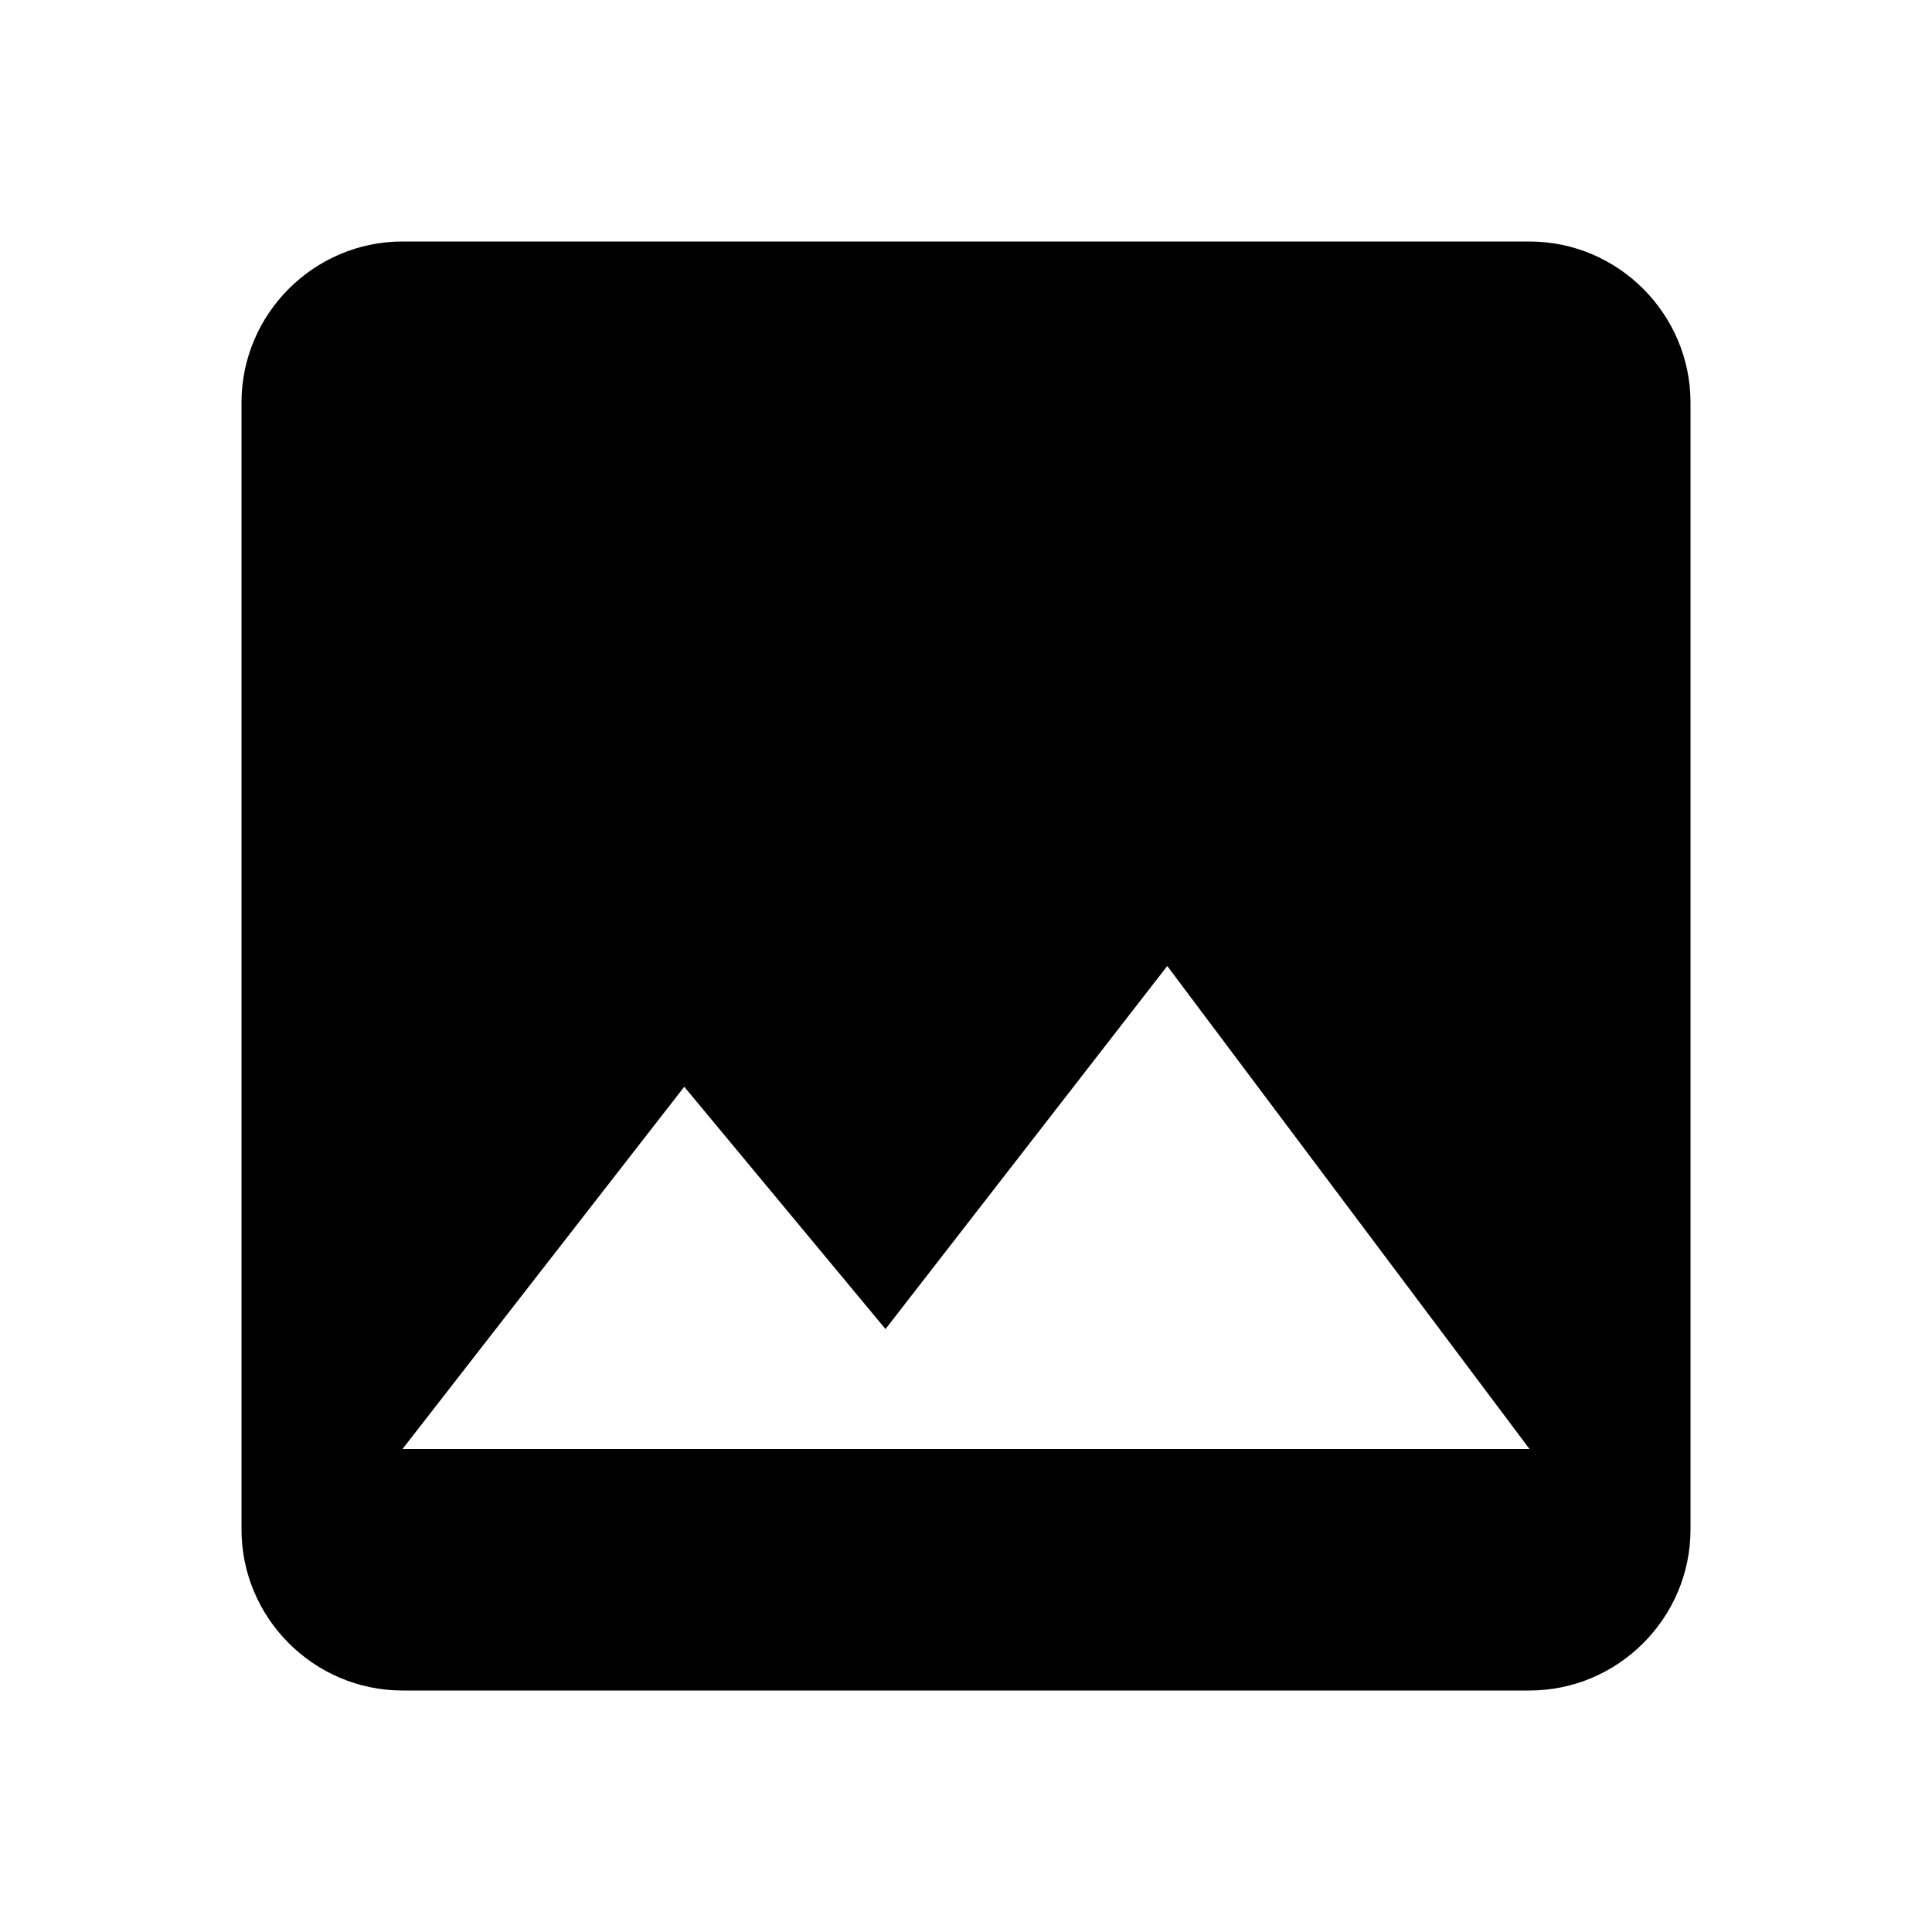
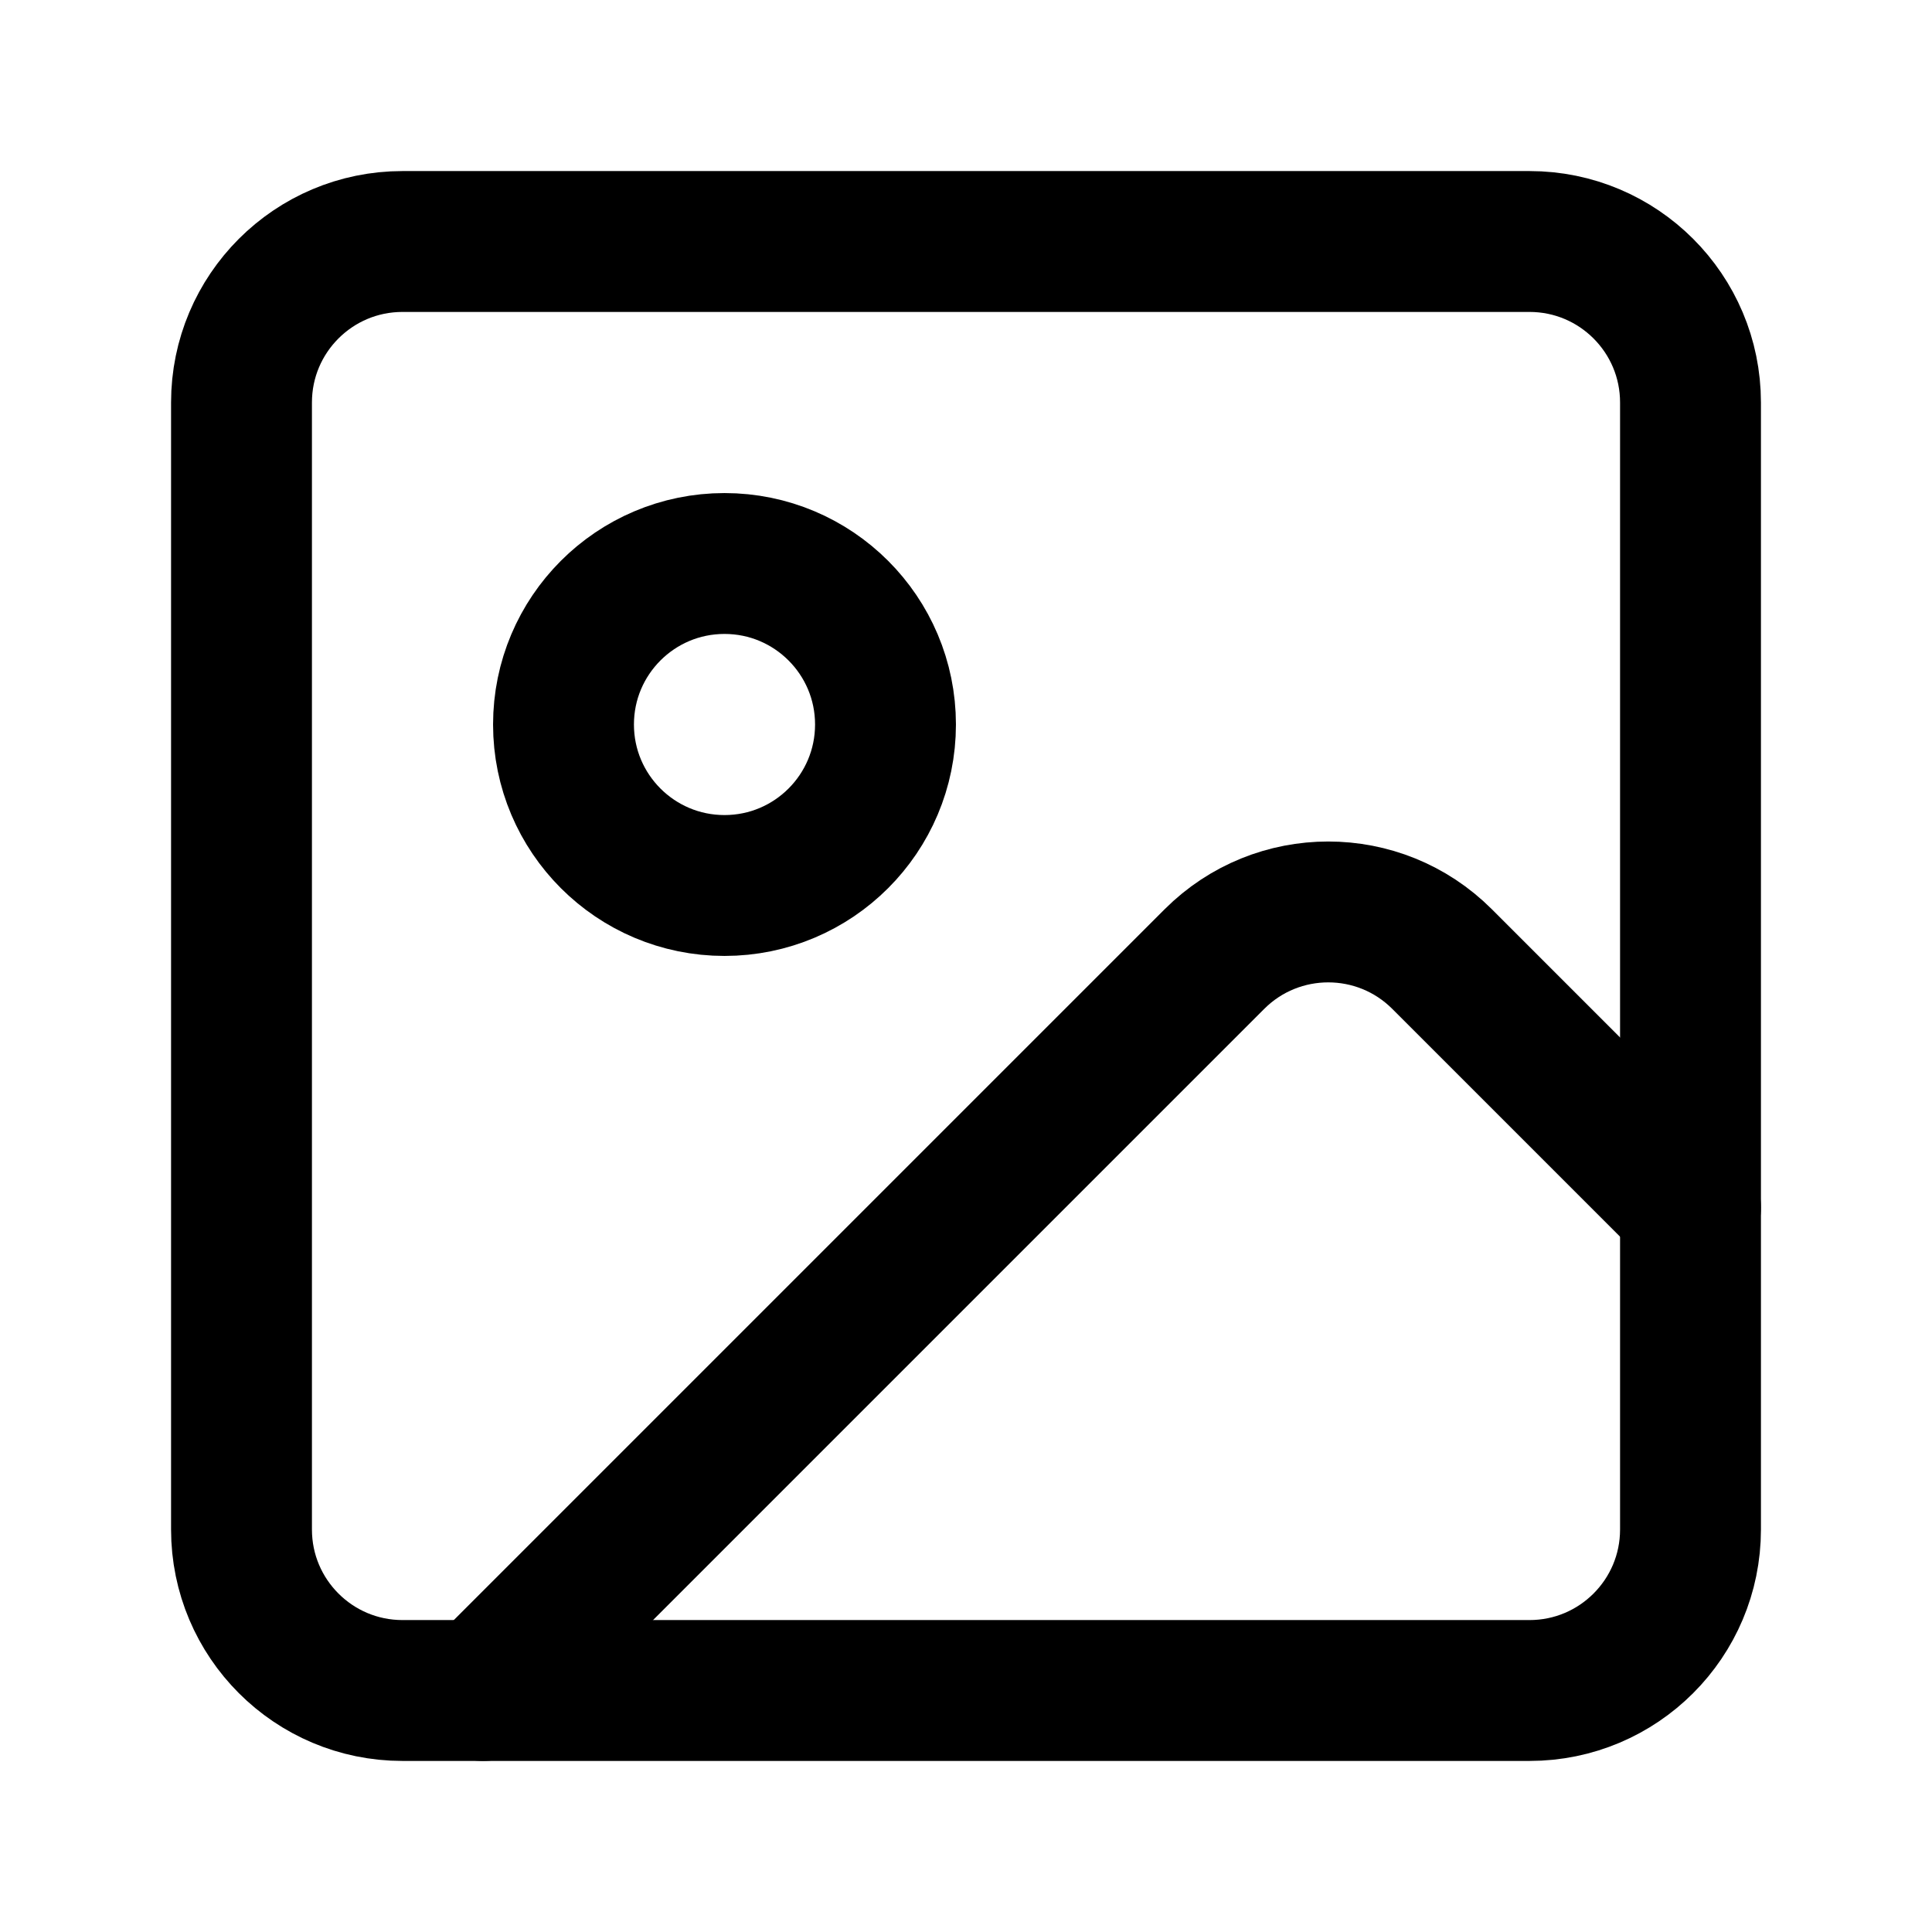
- <svg xmlns="http://www.w3.org/2000/svg" viewBox="0 0 24 24" width="24" height="24" fill="#000000">
-   <path d="M21 19V5c0-1.1-.9-2-2-2H5c-1.1 0-2 .9-2 2v14c0 1.1.9 2 2 2h14c1.1 0 2-.9 2-2zM8.5 13.5l2.5 3.01L14.5 12l4.5 6H5l3.5-4.5z" />
+ <svg xmlns="http://www.w3.org/2000/svg" viewBox="0 0 24 24" width="24" height="24" fill="none" stroke="#000000" stroke-width="1.75" stroke-linecap="round" stroke-linejoin="round">
+   <rect width="18" height="18" x="3" y="3" rx="2" ry="2" />
+   <circle cx="9" cy="9" r="2" />
+   <path d="m21 15-3.086-3.086a2 2 0 0 0-2.828 0L6 21" />
</svg>
